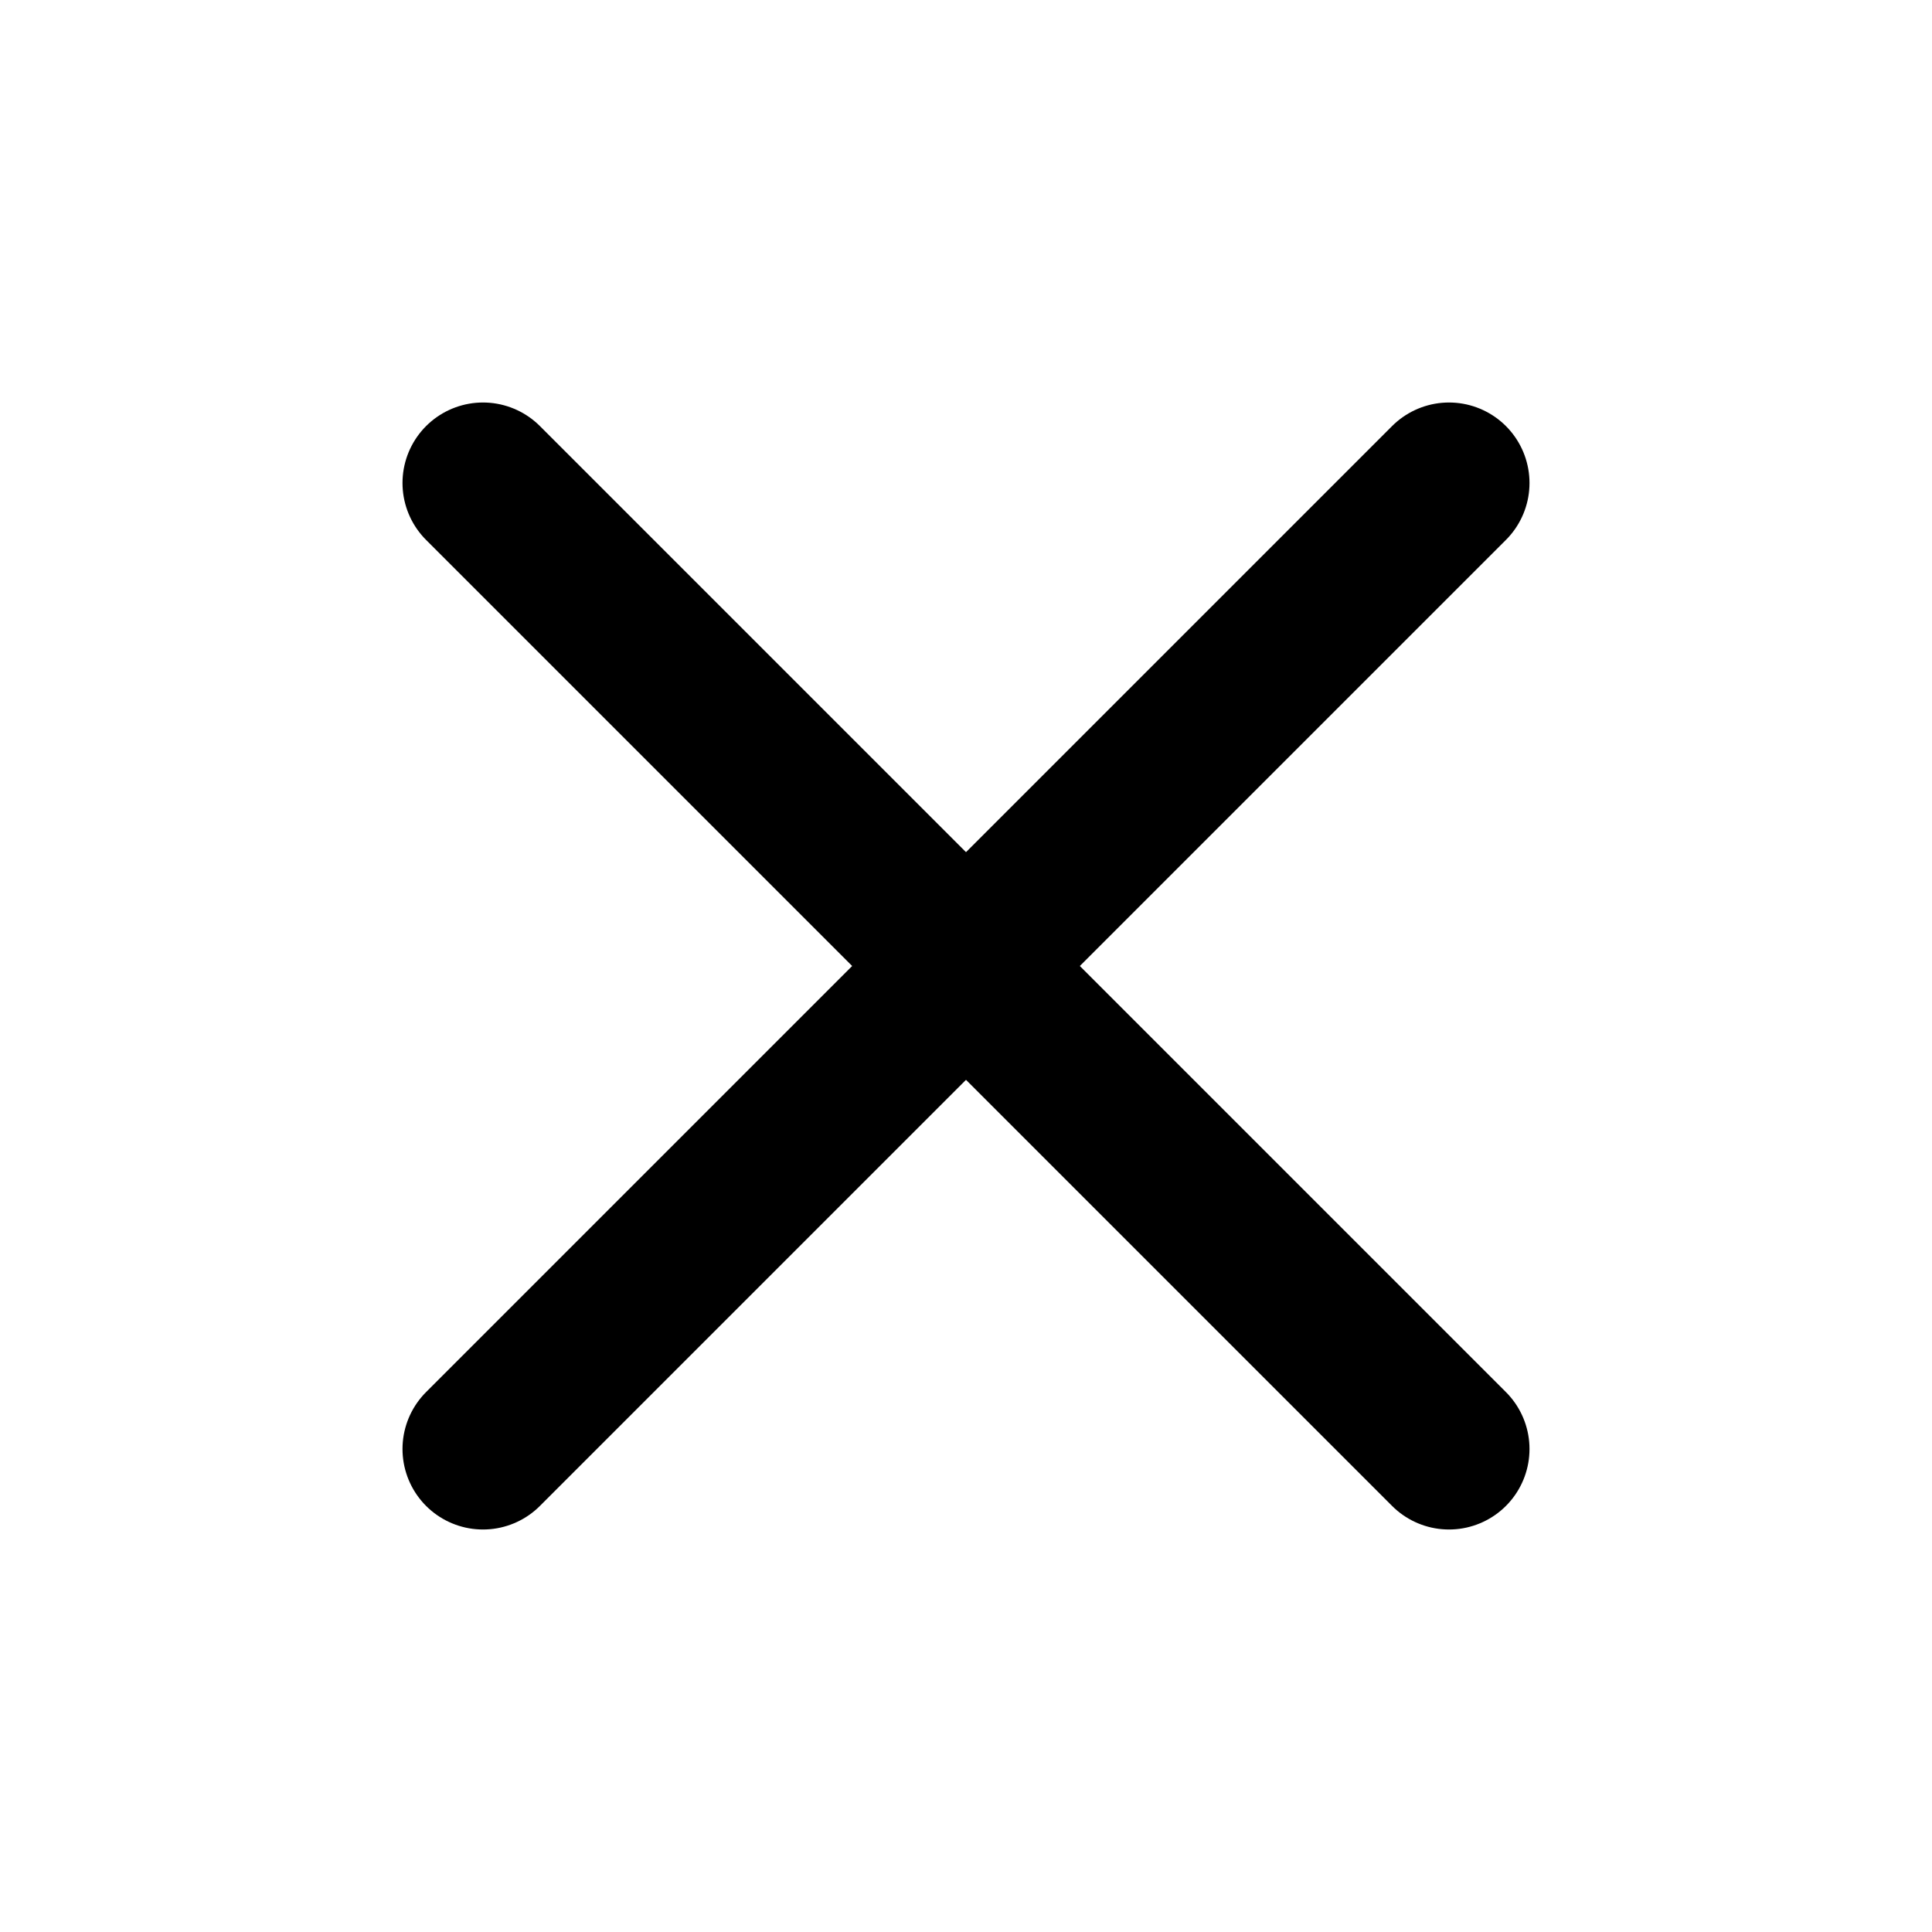
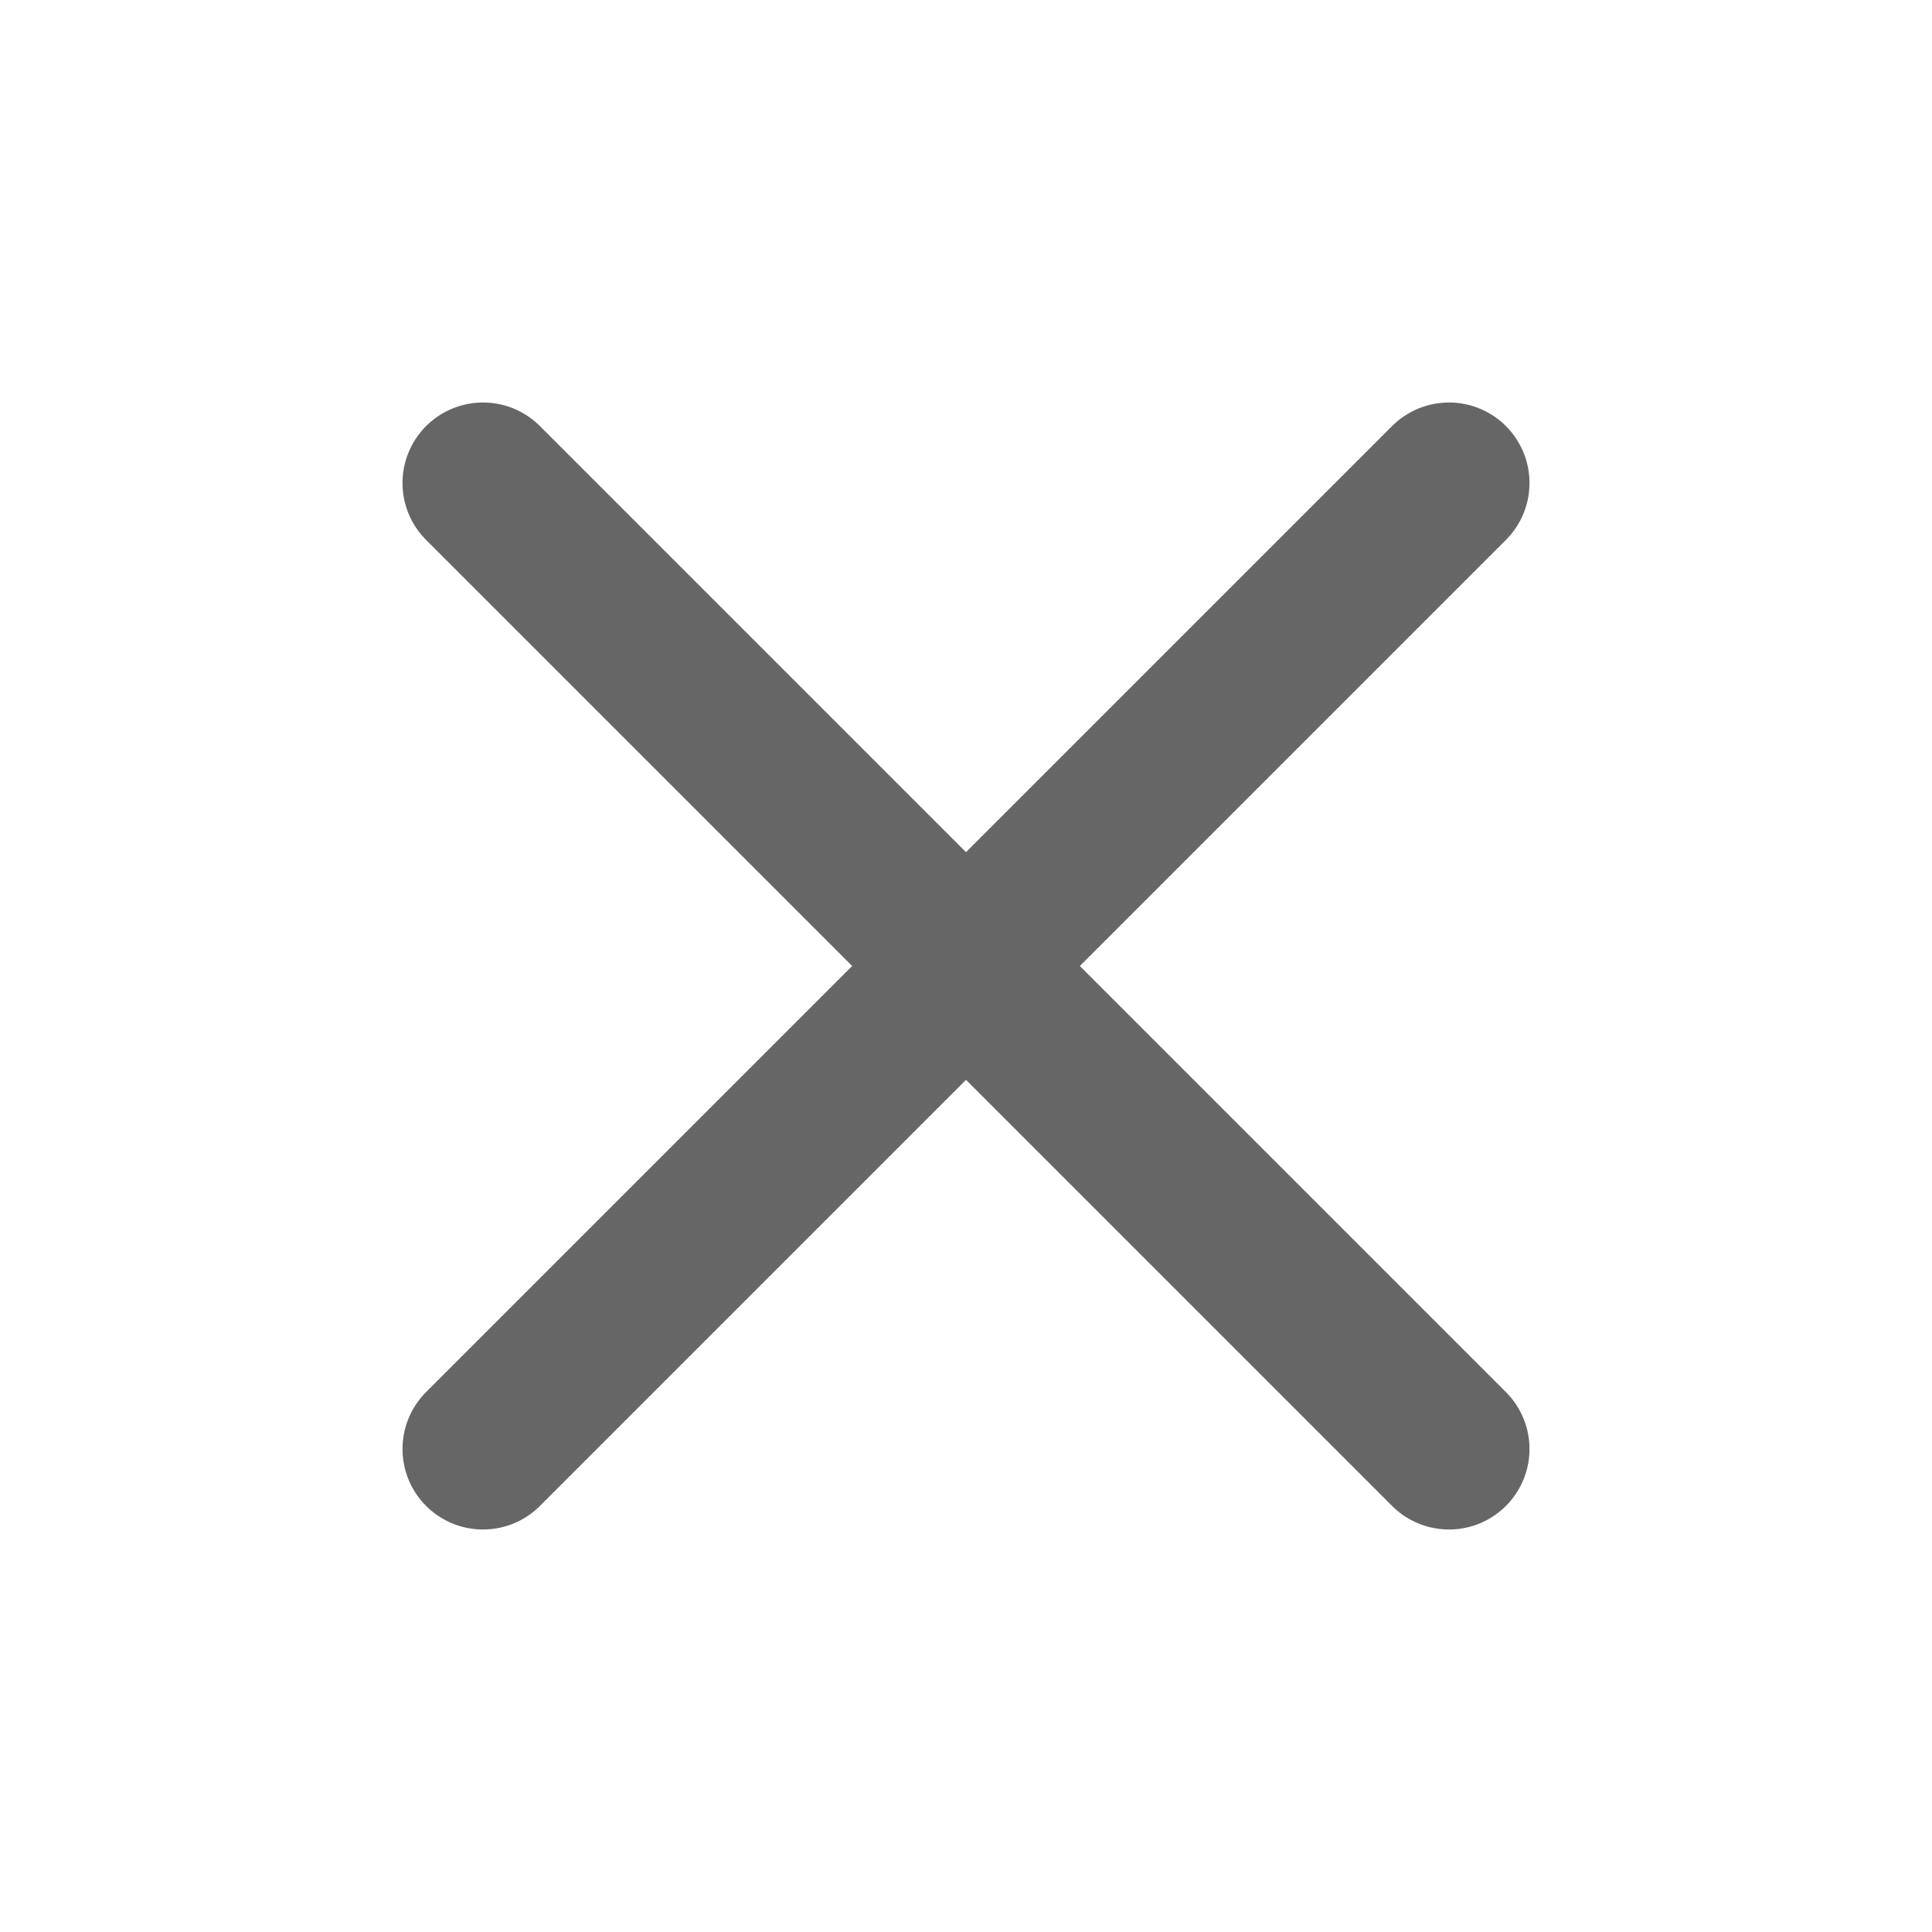
- <svg xmlns="http://www.w3.org/2000/svg" width="24" height="24" viewBox="0 0 24 24" fill="none" stroke="currentColor" stroke-width="2" stroke-linecap="round" stroke-linejoin="round" class="feather feather-x">
+ <svg xmlns="http://www.w3.org/2000/svg" width="24" height="24" viewBox="0 0 24 24" fill="none" stroke="#666666" stroke-width="2" stroke-linecap="round" stroke-linejoin="round" class="feather feather-x">
  <line x1="18" y1="6" x2="6" y2="18" />
  <line x1="6" y1="6" x2="18" y2="18" />
</svg>
